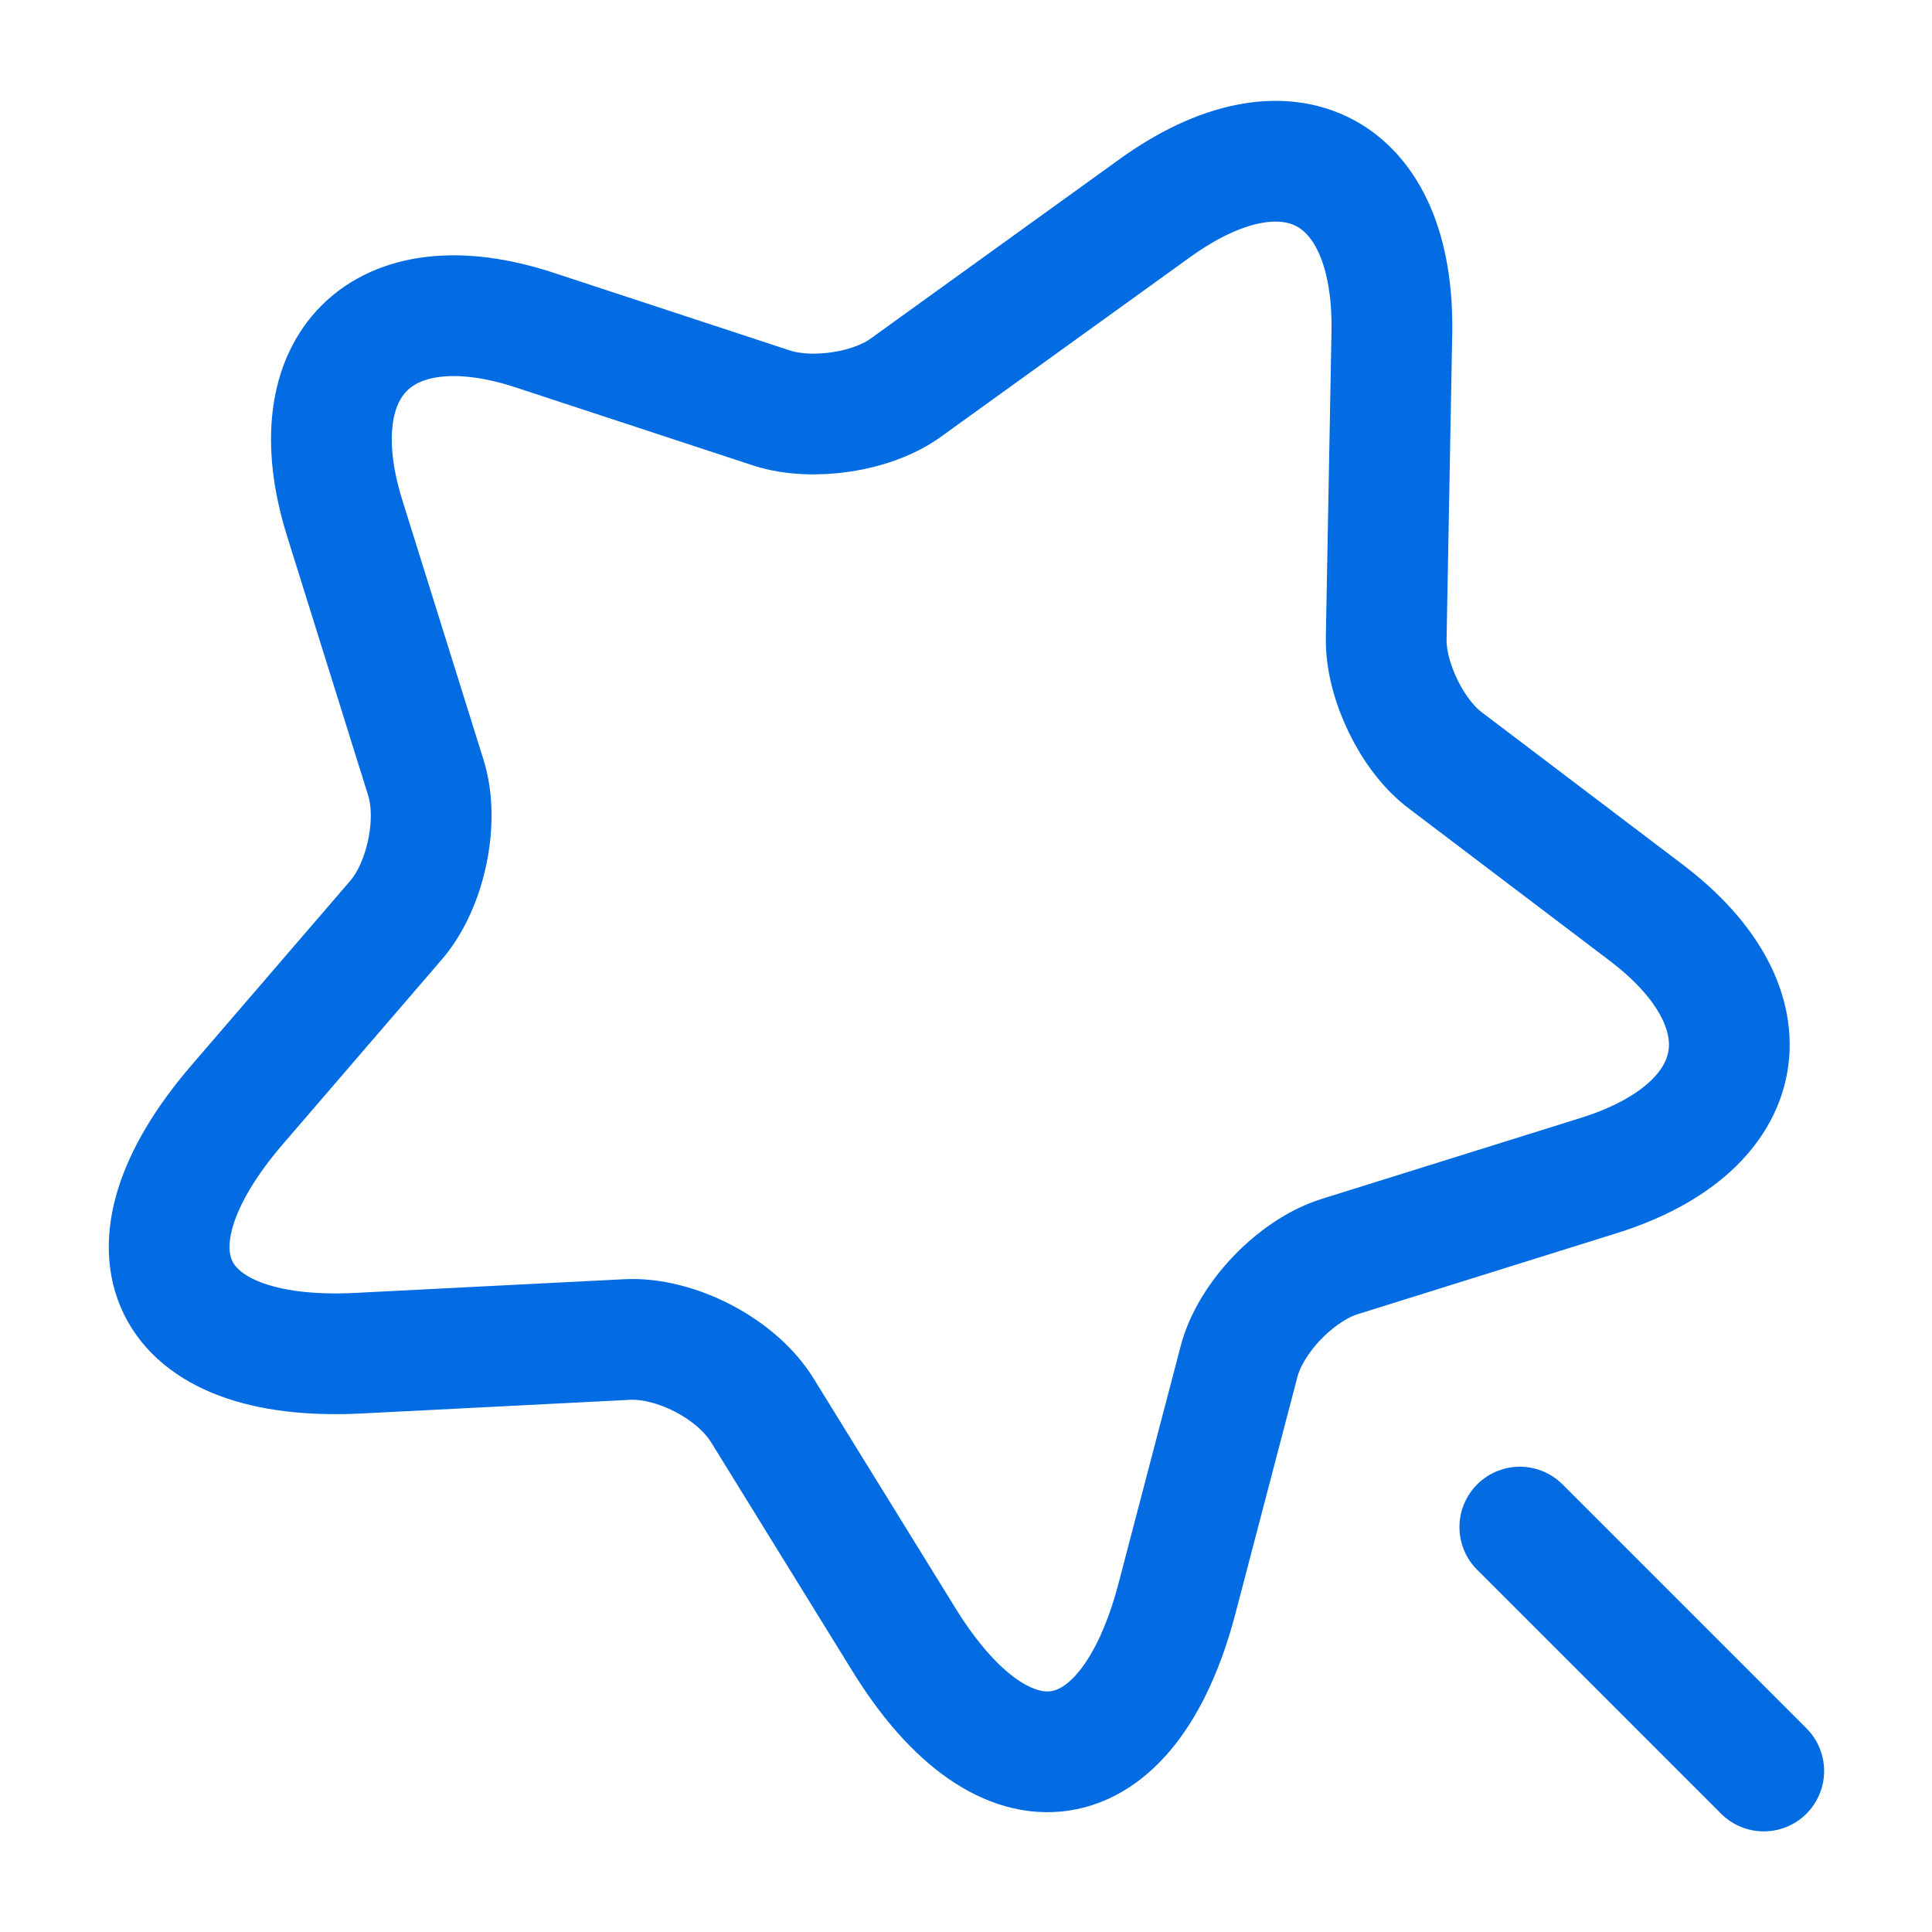
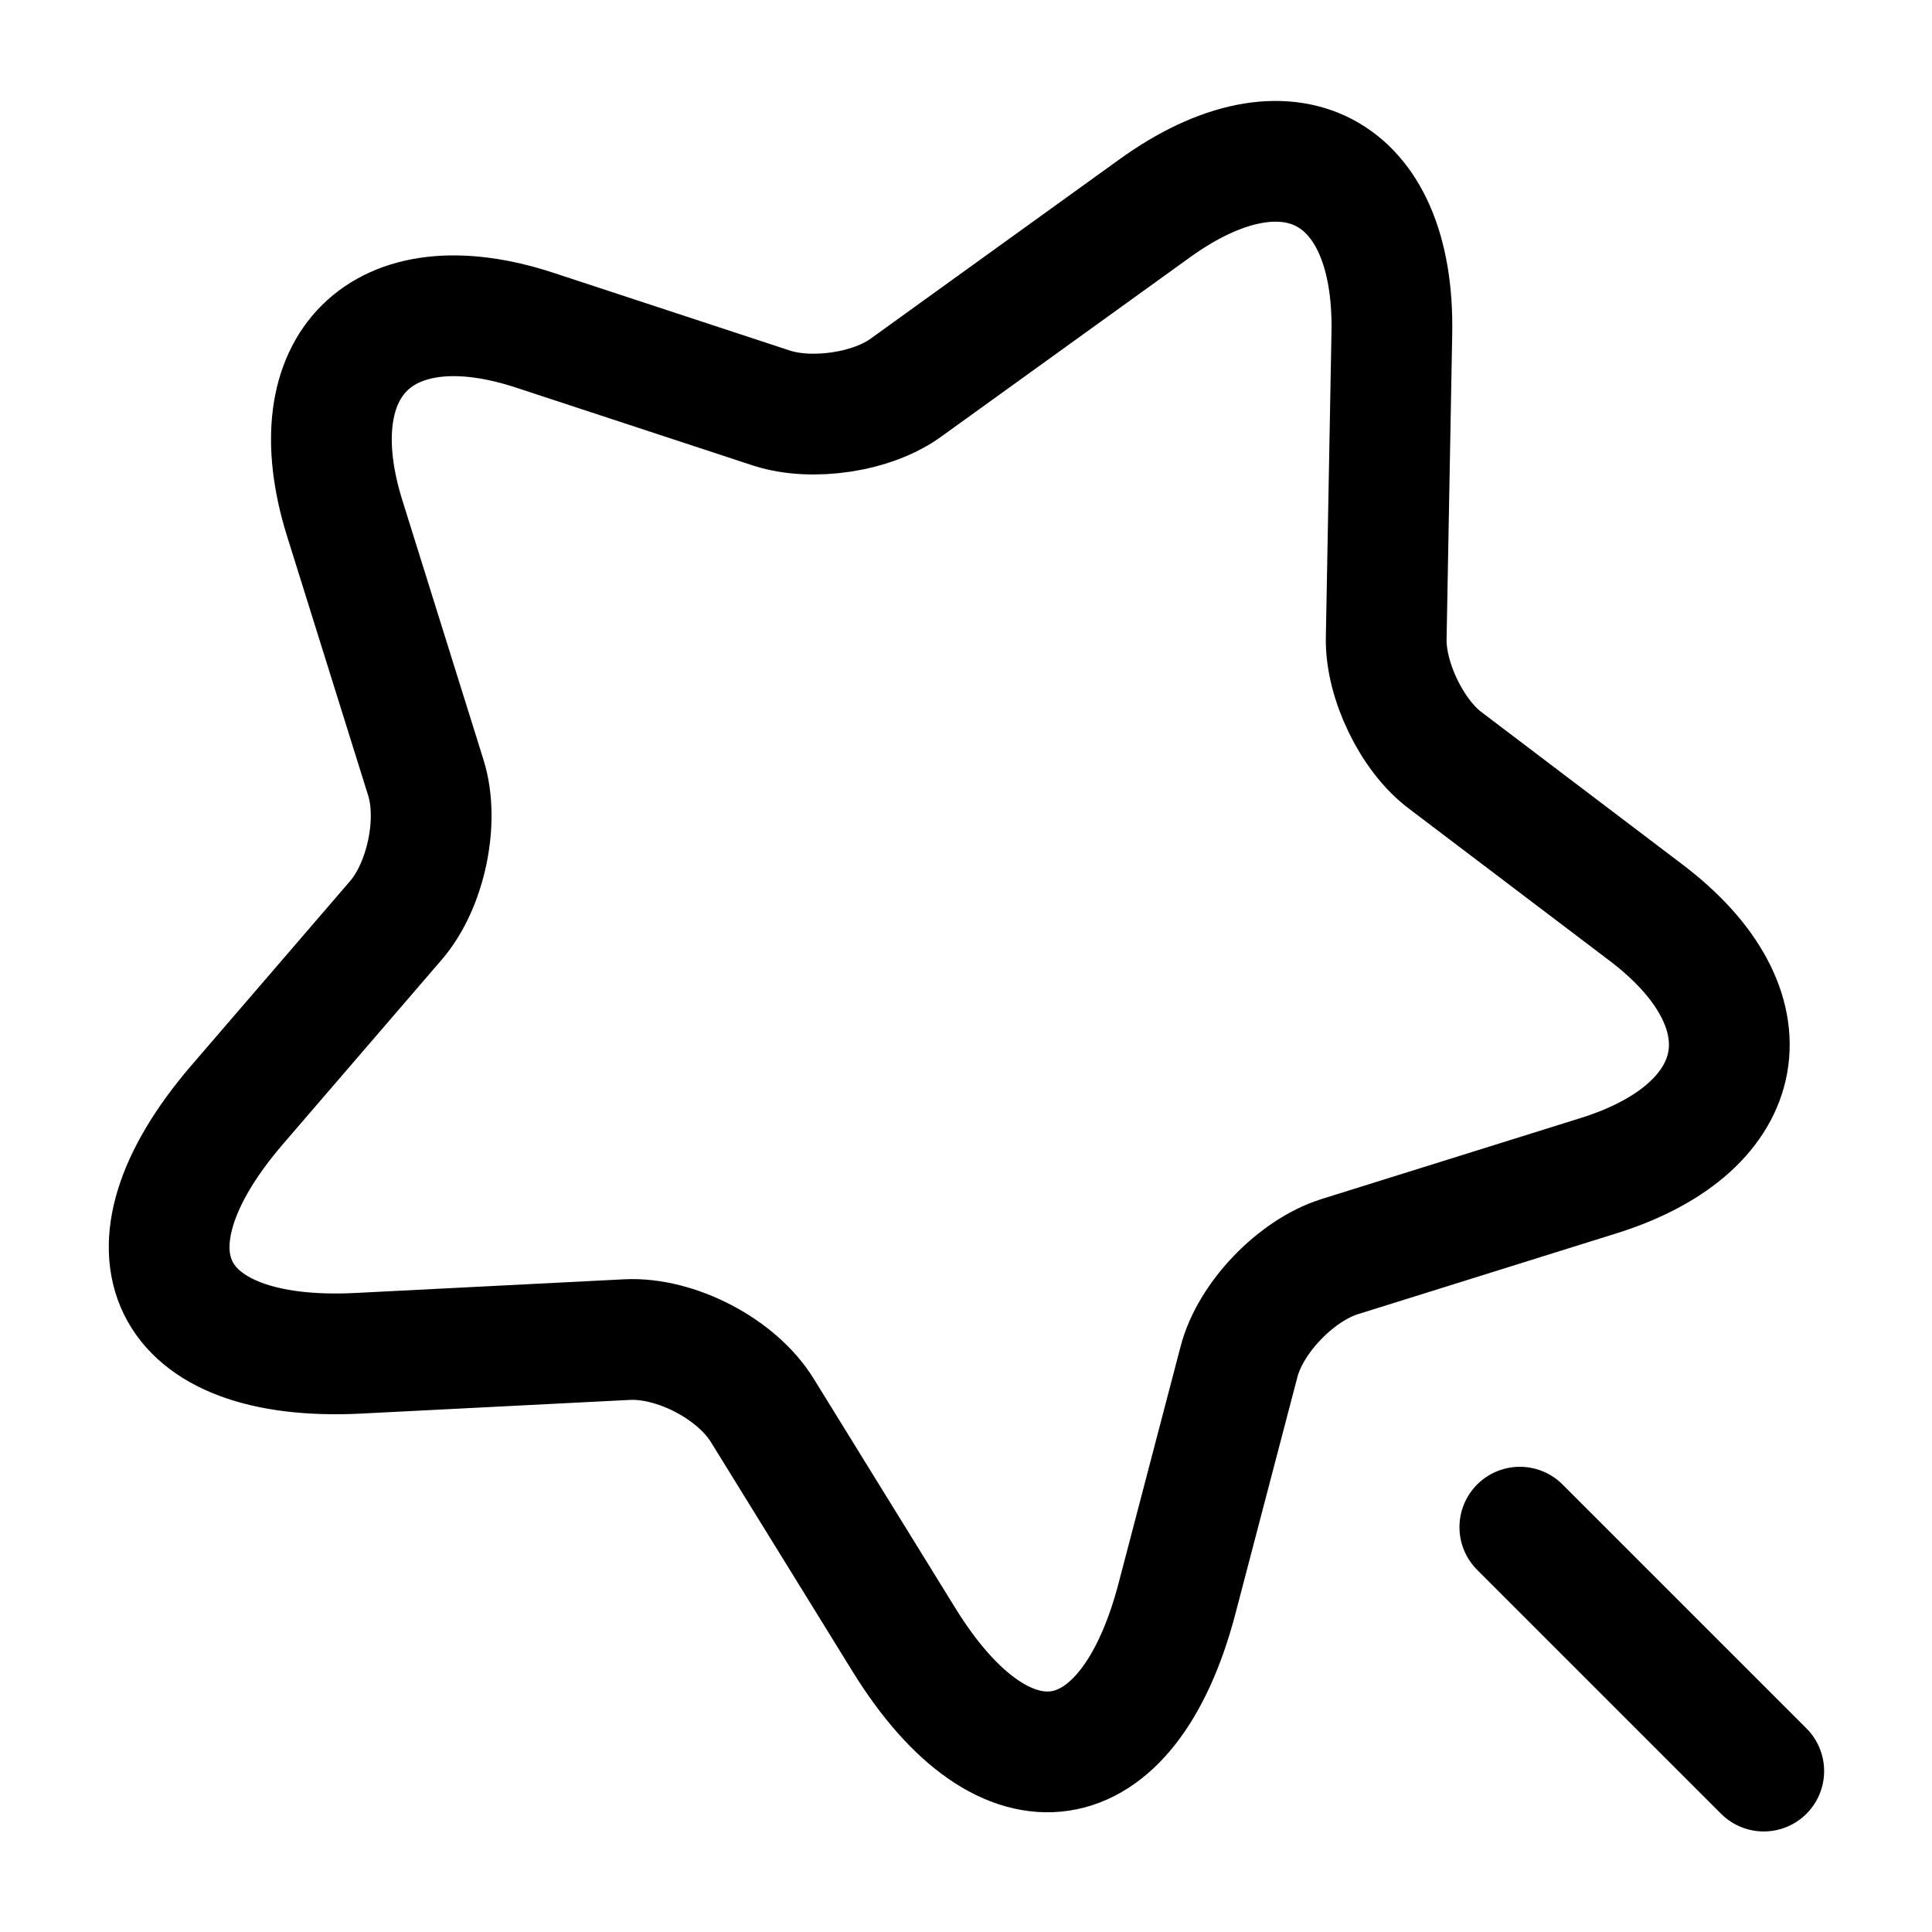
<svg xmlns="http://www.w3.org/2000/svg" width="24" height="24" viewBox="0 0 24 24" fill="none">
-   <path d="M17.29 4.14L17.22 7.93C17.21 8.45 17.54 9.14 17.96 9.45L20.44 11.33C22.03 12.53 21.77 14 19.87 14.6L16.64 15.61C16.1 15.78 15.53 16.37 15.39 16.92L14.62 19.86C14.01 22.18 12.49 22.41 11.23 20.37L9.47 17.52C9.15 17 8.39 16.61 7.79 16.64L4.45 16.81C2.06 16.93 1.38 15.55 2.94 13.73L4.92 11.43C5.29 11 5.46 10.2 5.29 9.66L4.28 6.43C3.69 4.53 4.75 3.48 6.64 4.1L9.59 5.07C10.09 5.23 10.84 5.12 11.26 4.81L14.34 2.59C16 1.39 17.33 2.09 17.29 4.14Z" stroke="#036CE3" stroke-width="1.5" stroke-linecap="round" stroke-linejoin="round" />
-   <path d="M21.91 22L18.88 18.97" stroke="#036CE3" stroke-width="1.5" stroke-linecap="round" stroke-linejoin="round" />
+   <path d="M17.29 4.141L17.22 7.931C17.21 8.451 17.54 9.141 17.96 9.451L20.44 11.331C22.03 12.531 21.77 14.001 19.87 14.601L16.64 15.611C16.1 15.781 15.53 16.371 15.39 16.921L14.62 19.861C14.01 22.181 12.49 22.411 11.23 20.371L9.47 17.521C9.15 17.001 8.39 16.611 7.79 16.641L4.45 16.811C2.06 16.931 1.38 15.551 2.94 13.731L4.92 11.431C5.29 11.001 5.46 10.201 5.29 9.661L4.28 6.431C3.69 4.531 4.75 3.481 6.64 4.101L9.59 5.071C10.09 5.231 10.84 5.121 11.26 4.811L14.34 2.591C16 1.391 17.33 2.091 17.29 4.141Z" stroke="currentColor" stroke-width="1.5" stroke-linecap="round" stroke-linejoin="round" />
+   <path d="M21.91 22.001L18.88 18.971" stroke="currentColor" stroke-width="1.5" stroke-linecap="round" stroke-linejoin="round" />
</svg>
